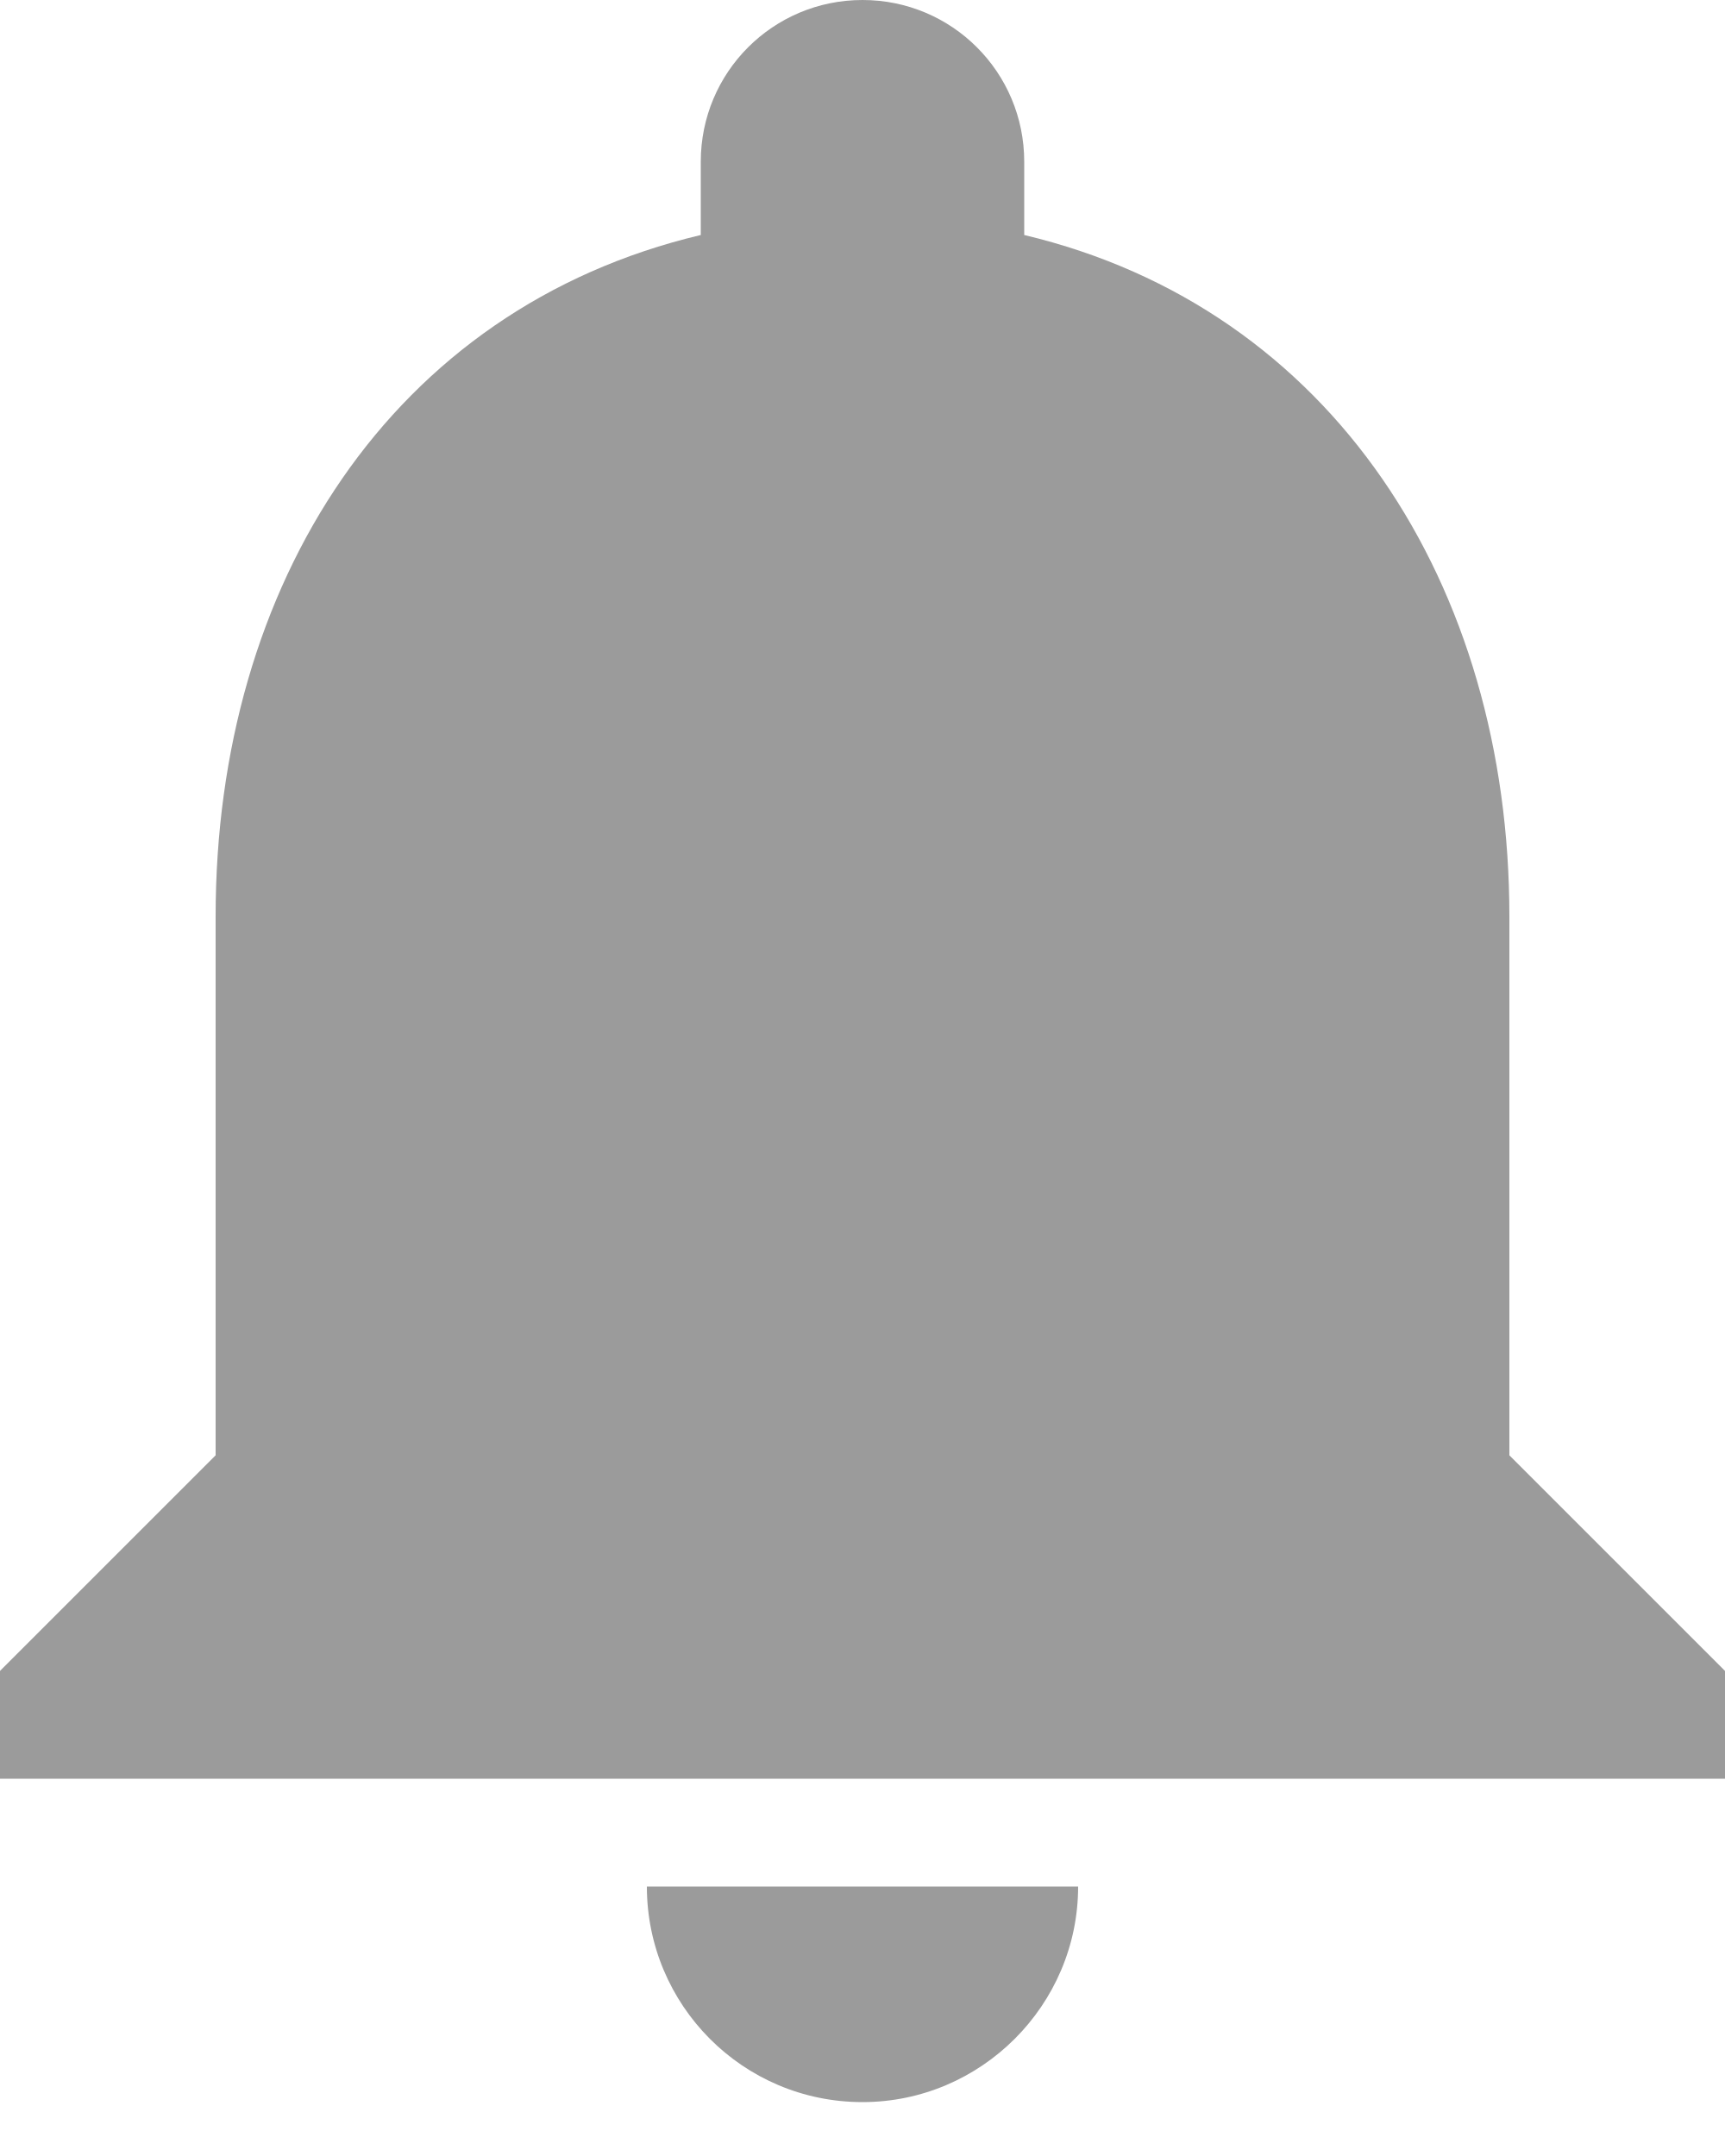
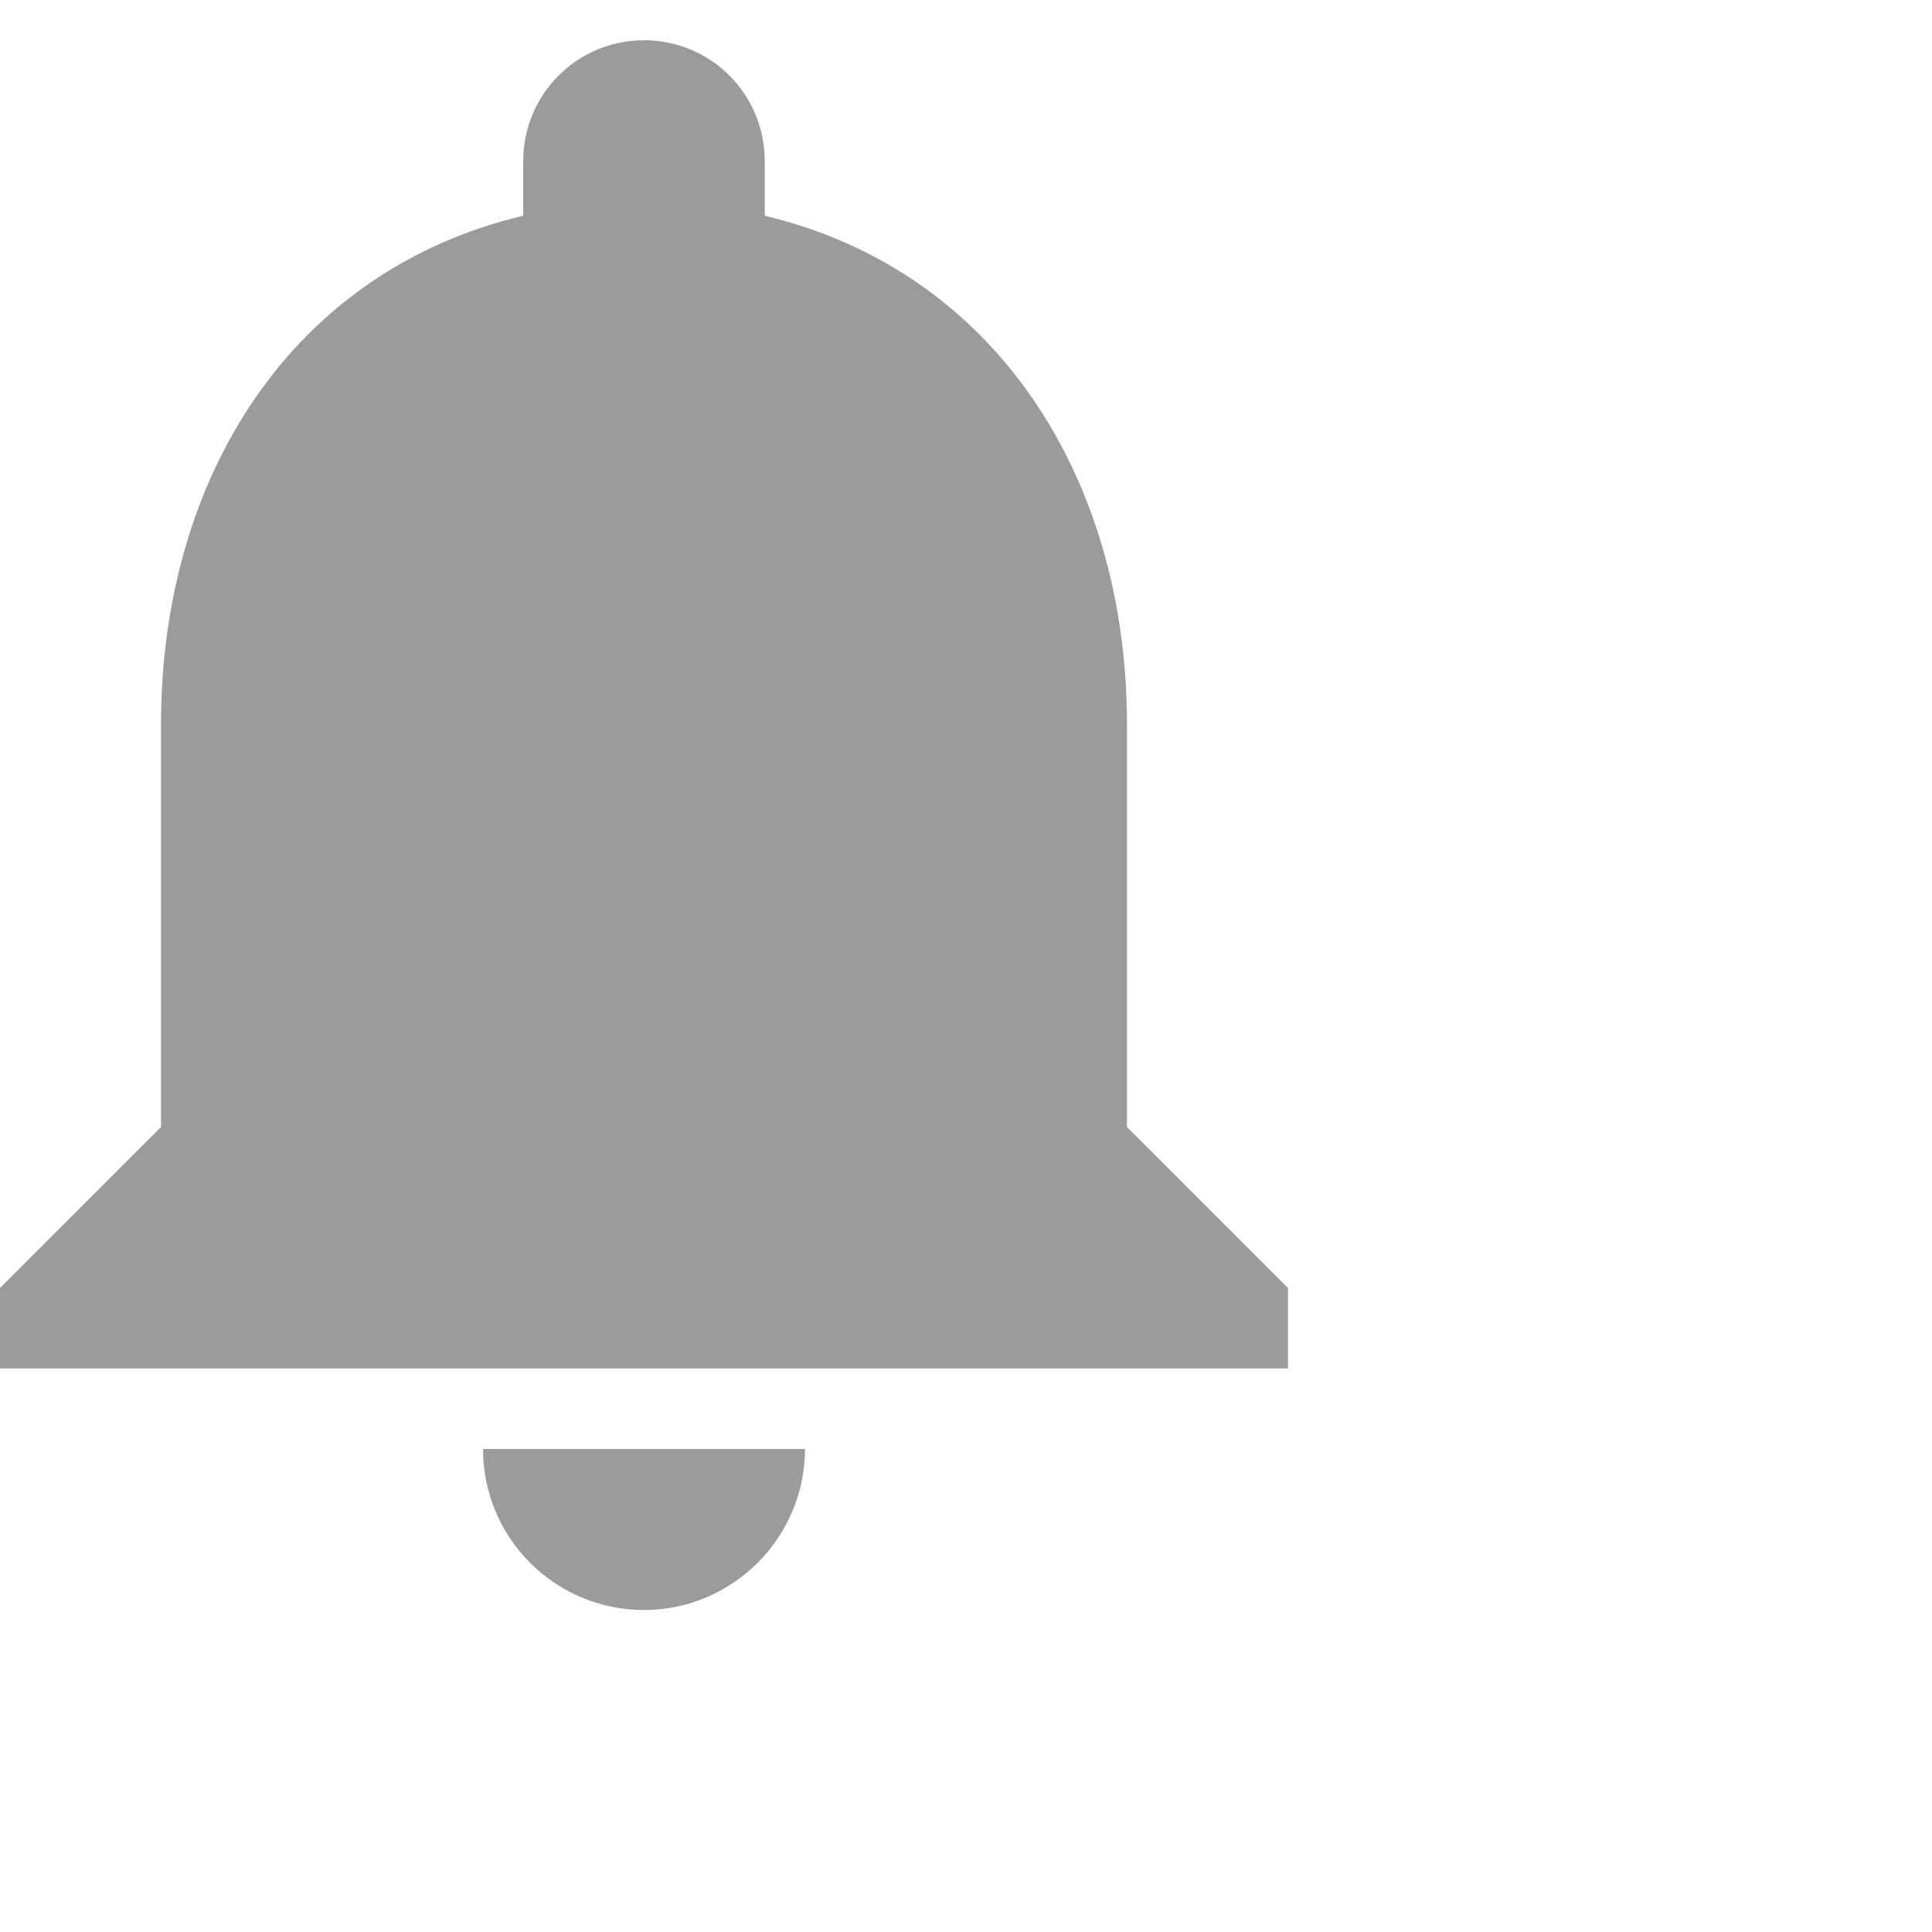
- <svg xmlns="http://www.w3.org/2000/svg" width="16px" height="20px" viewBox="0 0 16 20" version="1.1">
+ <svg xmlns="http://www.w3.org/2000/svg" width="24px" height="24px" viewBox="0 0 24 23" version="1.1">
  <defs />
  <g id="Portal_glavnaja" stroke="none" stroke-width="1" fill="none" fill-rule="evenodd">
    <g id="Pravjizn-Doroga-Home" transform="translate(-930, -4810)" fill="#9B9B9B">
      <g id="5" transform="translate(0, 4063)">
        <g id="notification" transform="translate(493, 747)">
          <path d="M445,19.5 C446.1,19.5 447,18.6 447,17.5 L443,17.5 C443,18.6 443.89,19.5 445,19.5 L445,19.5 Z M451,13.5 L451,8.5 C451,5.43 449.36,2.86 446.5,2.18 L446.5,1.5 C446.5,0.67 445.83,0 445,0 C444.17,0 443.5,0.67 443.5,1.5 L443.5,2.18 C440.63,2.86 439,5.42 439,8.5 L439,13.5 L437,15.5 L437,16.5 L453,16.5 L453,15.5 L451,13.5 L451,13.5 Z" id="notification_icon" />
        </g>
      </g>
    </g>
  </g>
</svg>
